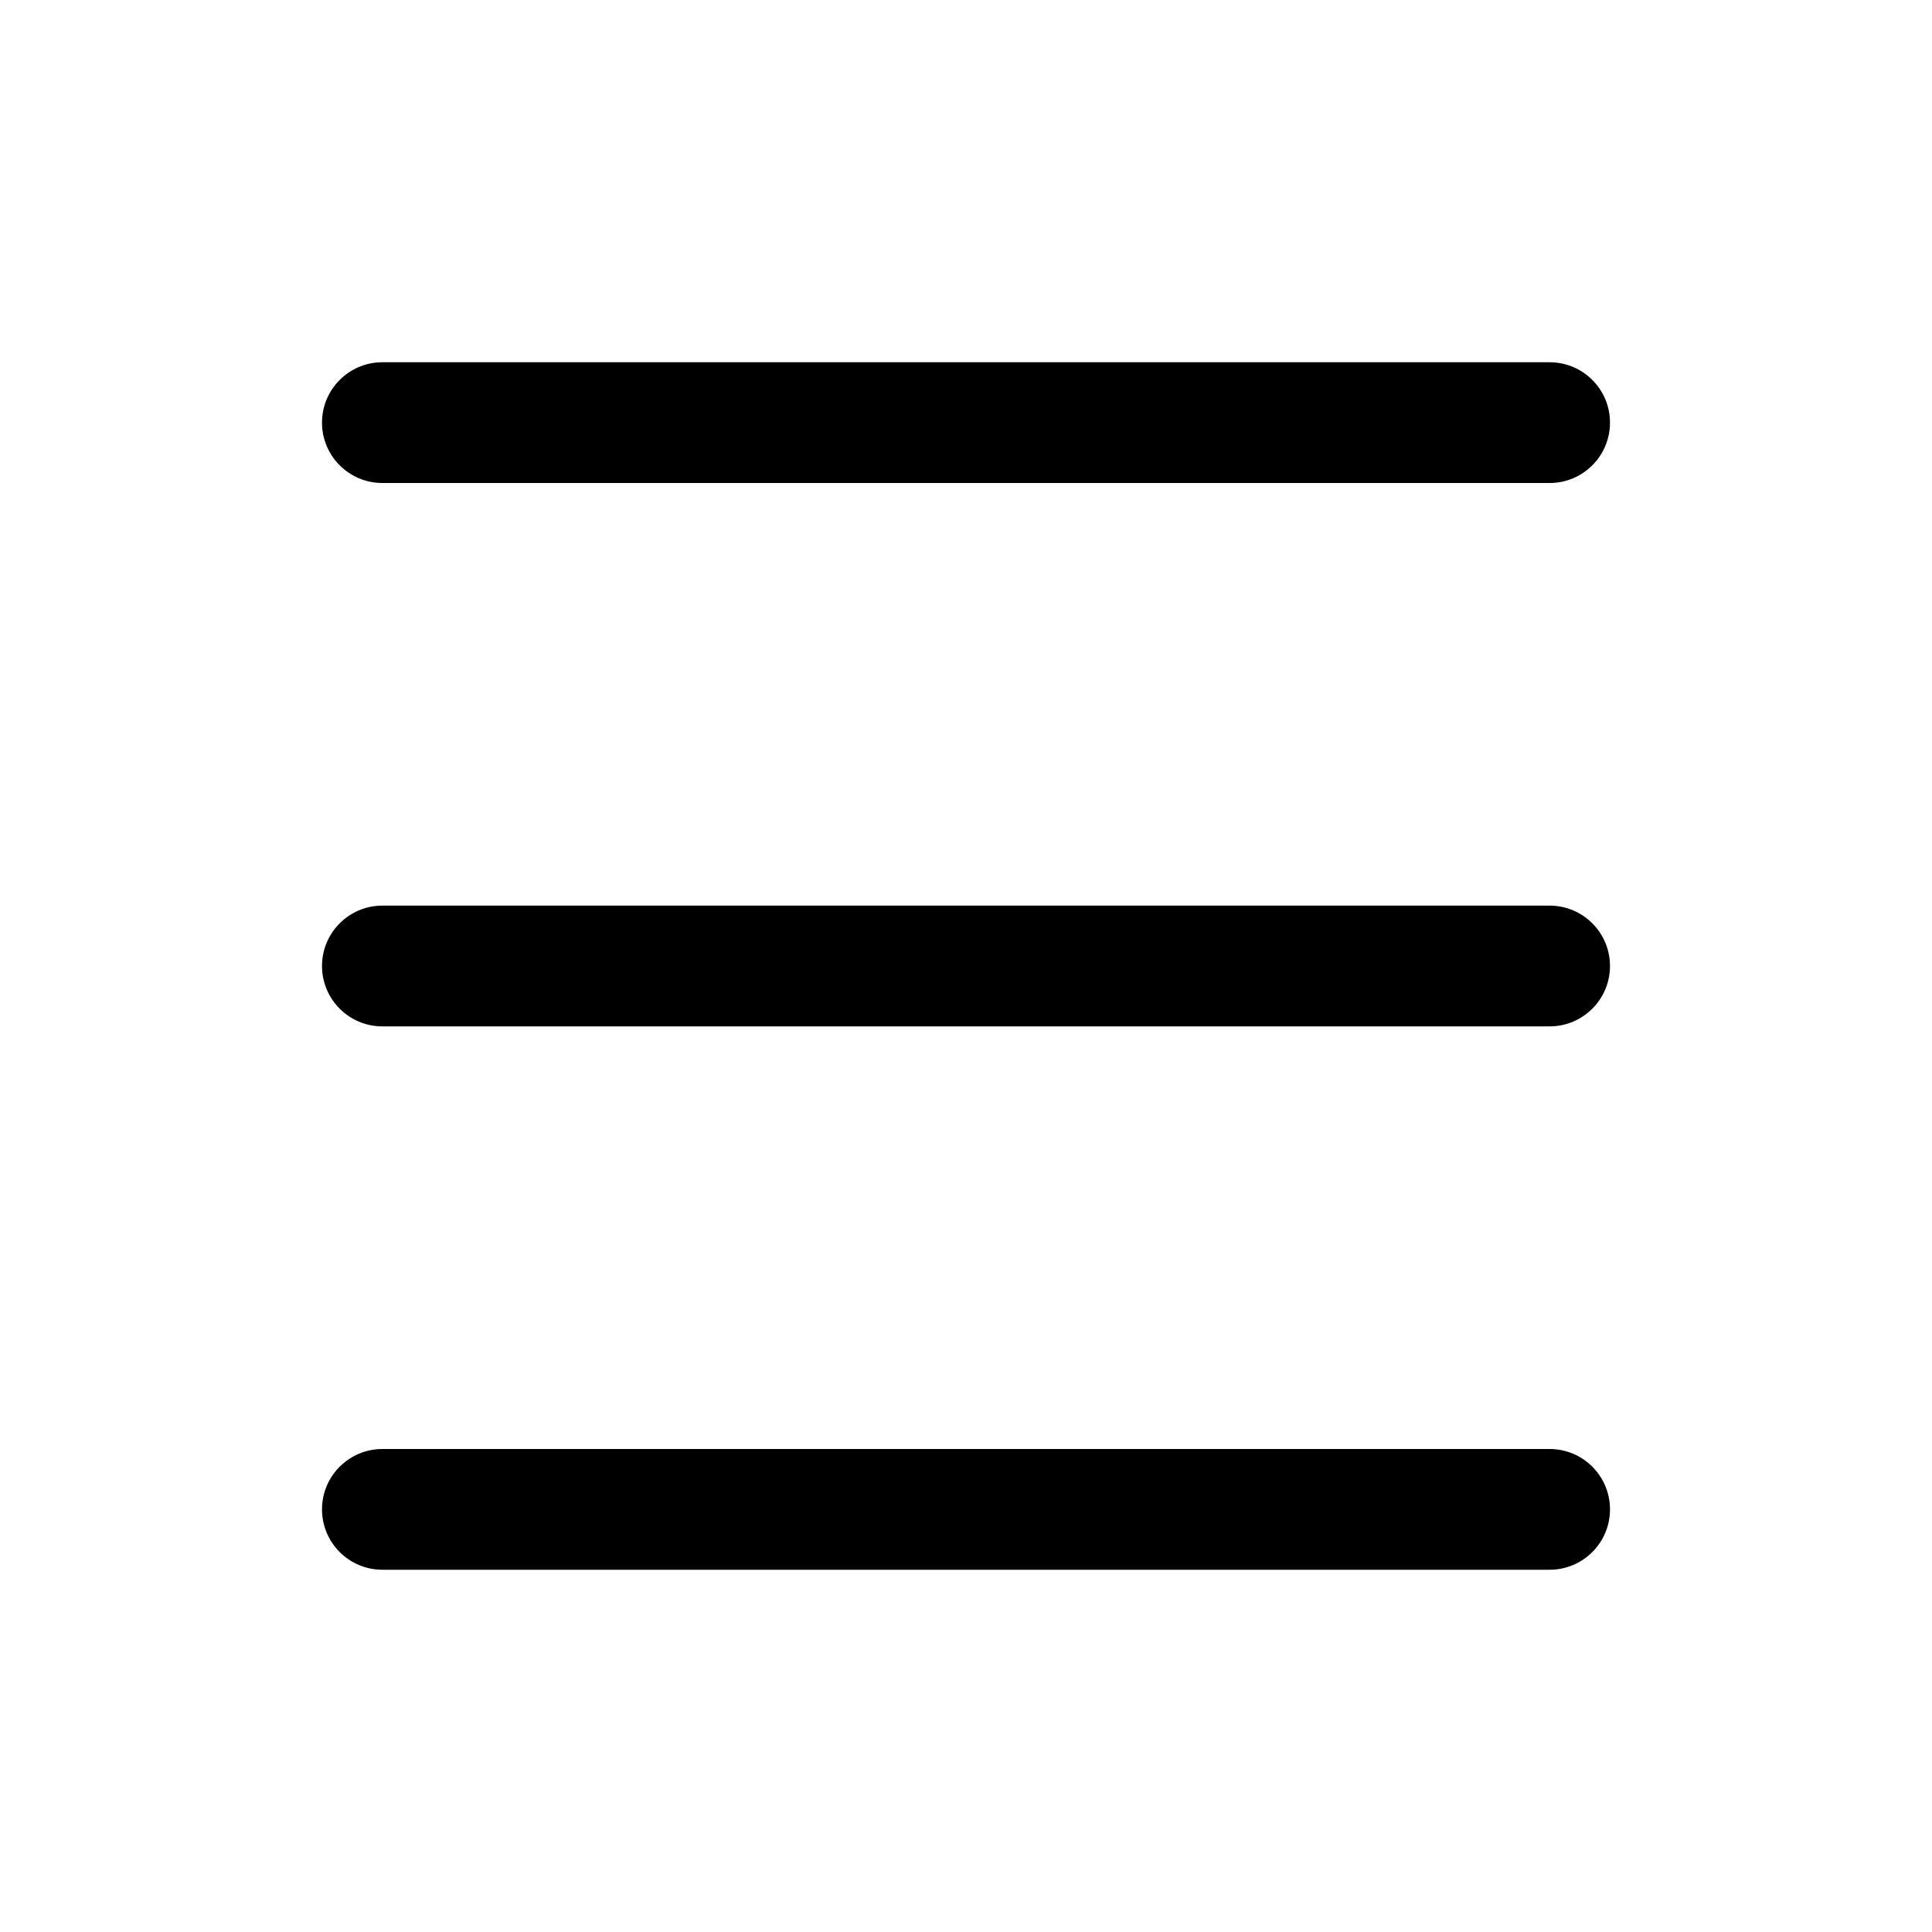
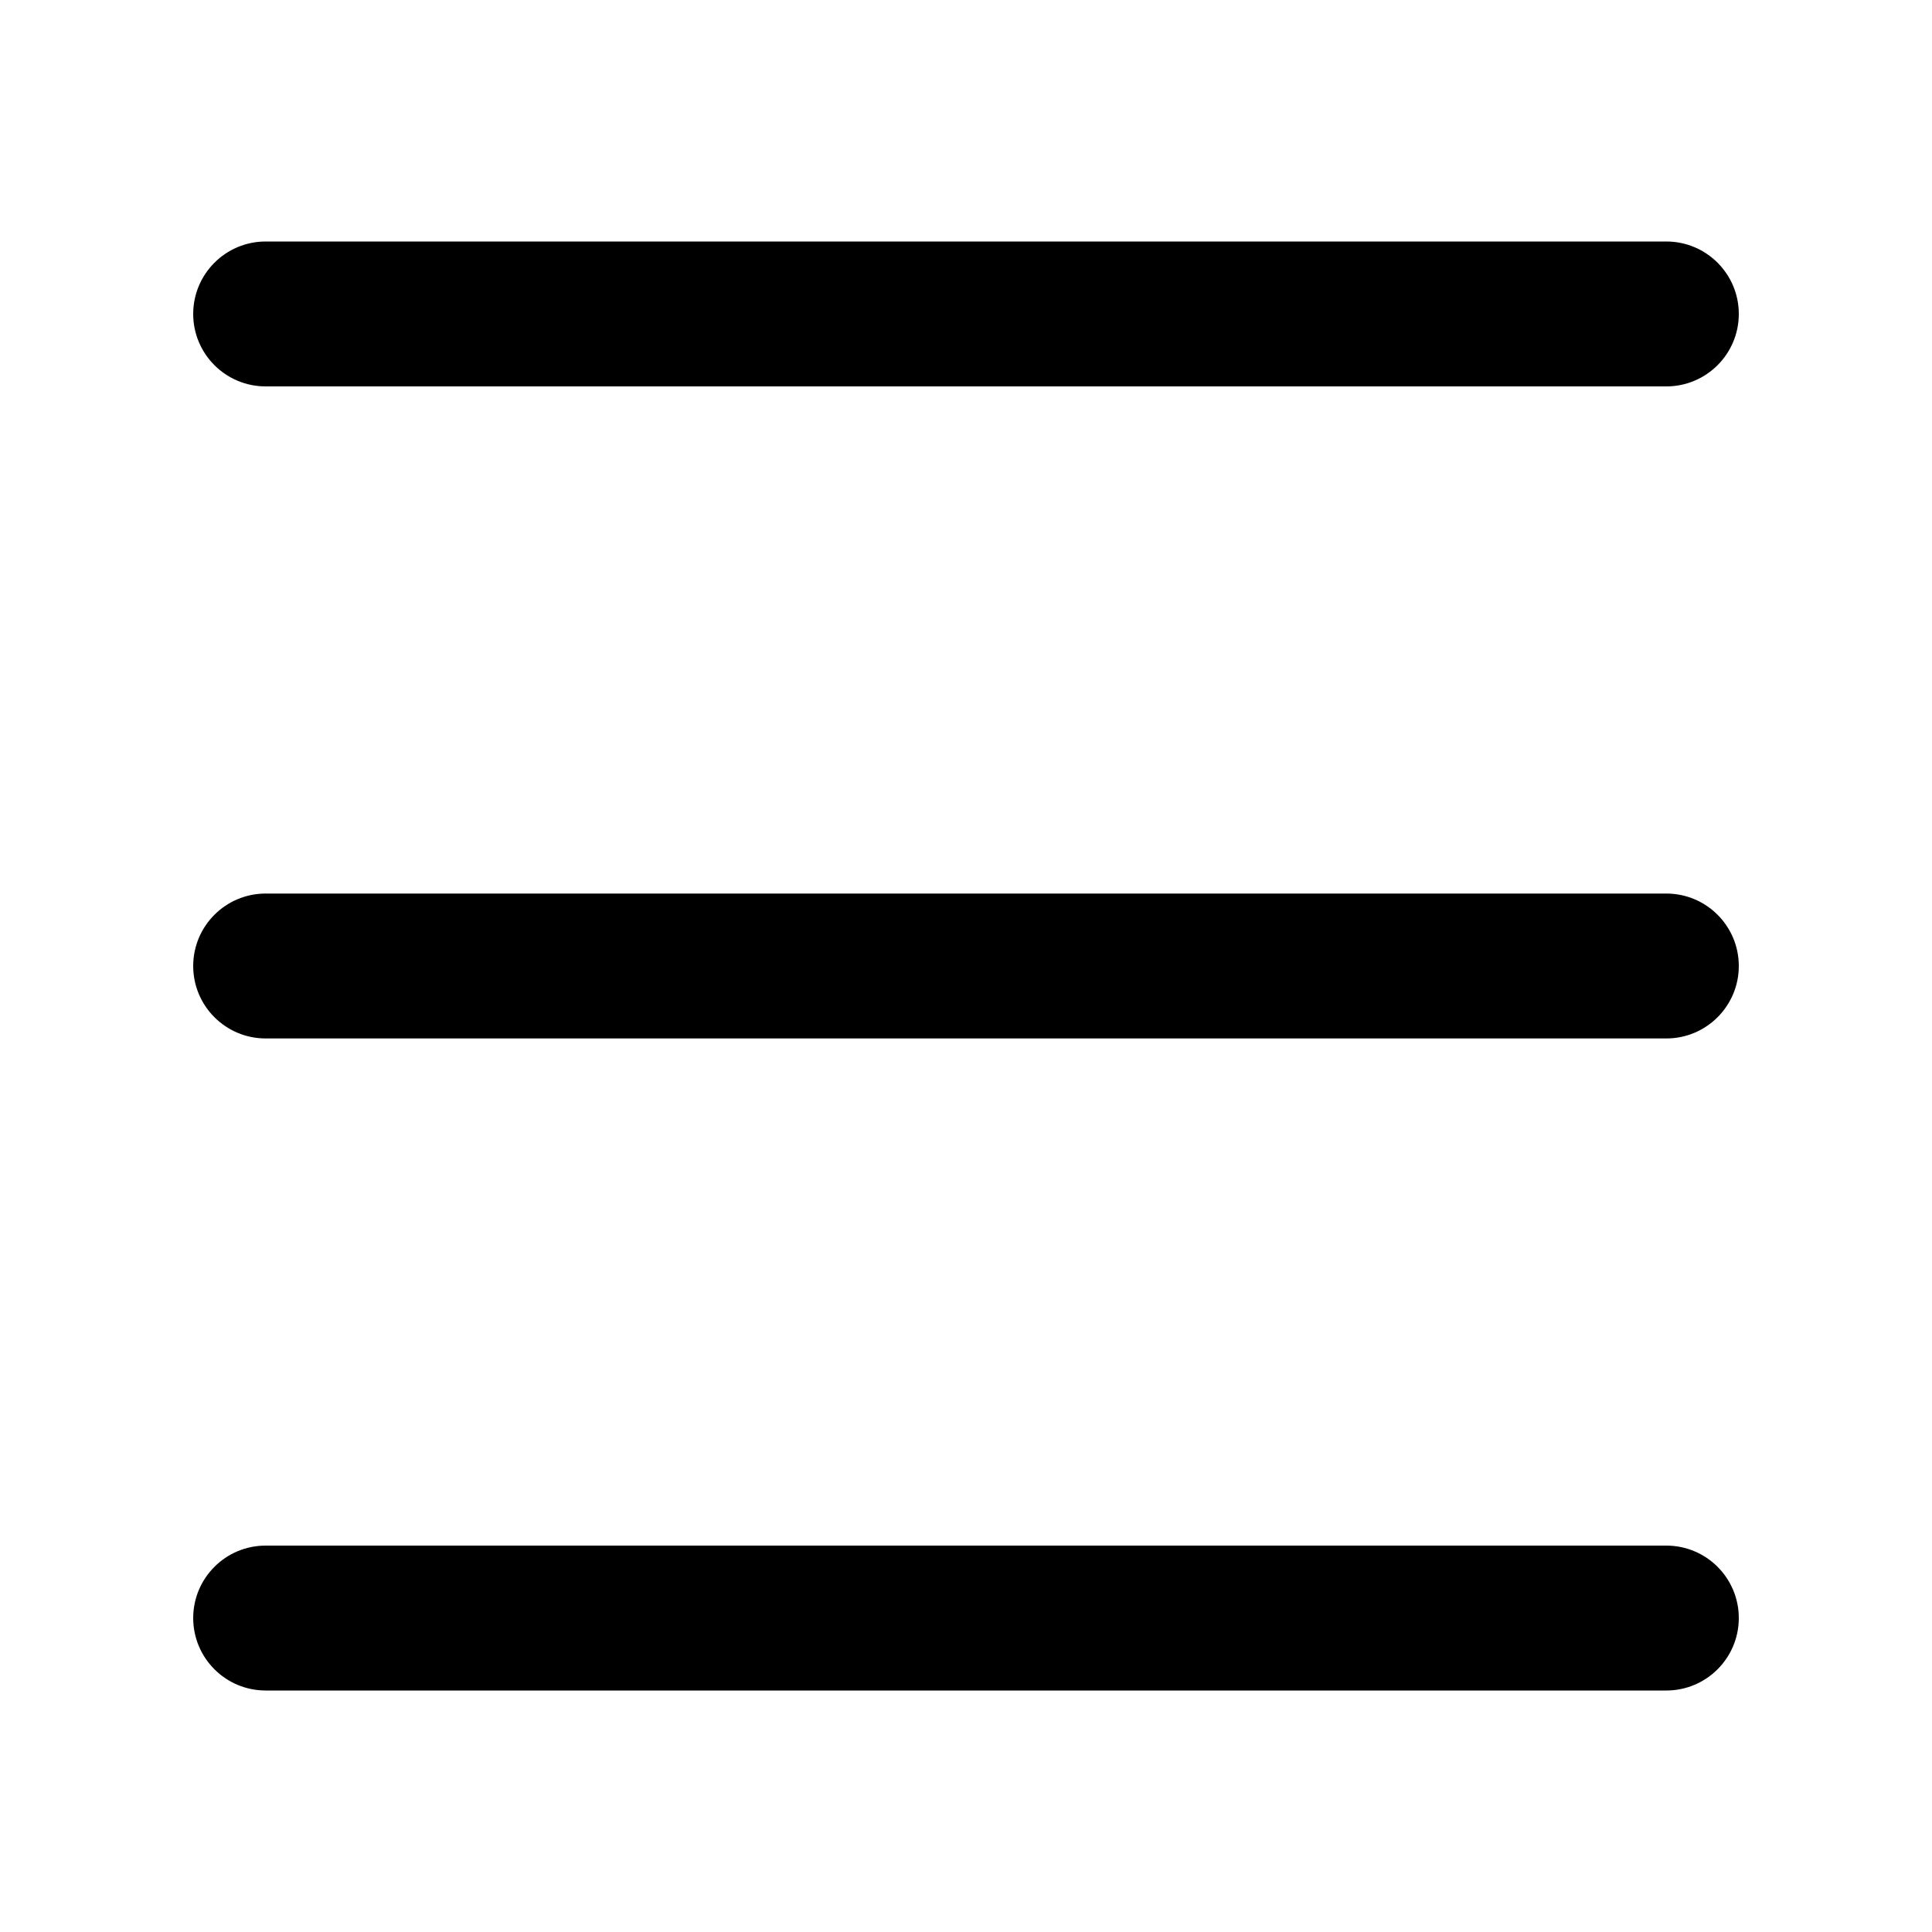
- <svg xmlns="http://www.w3.org/2000/svg" width="24" height="24" viewBox="0 0 24 24">
-   <path fill-rule="evenodd" clip-rule="evenodd" d="M4 5.25C4 4.836 4.336 4.5 4.75 4.5H19.25C19.664 4.5 20 4.836 20 5.25C20 5.664 19.664 6 19.25 6H4.75C4.336 6 4 5.664 4 5.25ZM4 12C4 11.586 4.336 11.25 4.75 11.25H19.25C19.664 11.25 20 11.586 20 12C20 12.414 19.664 12.75 19.25 12.75H4.75C4.336 12.75 4 12.414 4 12ZM4 18.75C4 18.336 4.336 18 4.75 18H19.25C19.664 18 20 18.336 20 18.75C20 19.164 19.664 19.5 19.25 19.5H4.75C4.336 19.5 4 19.164 4 18.75Z" />
+ <svg xmlns="http://www.w3.org/2000/svg" width="20" height="20" viewBox="0 0 20 20">
+   <path fill-rule="evenodd" clip-rule="evenodd" d="M2 3.25C2 2.836 2.336 2.5 2.75 2.5H17.25C17.664 2.5 18 2.836 18 3.25C18 3.664 17.664 4 17.25 4H2.75C2.336 4 2 3.664 2 3.25ZM2 10C2 9.586 2.336 9.25 2.75 9.25H17.25C17.664 9.25 18 9.586 18 10C18 10.414 17.664 10.75 17.25 10.75H2.75C2.336 10.75 2 10.414 2 10ZM2 16.75C2 16.336 2.336 16 2.75 16H17.25C17.664 16 18 16.336 18 16.75C18 17.164 17.664 17.5 17.25 17.5H2.75C2.336 17.5 2 17.164 2 16.75Z" />
</svg>
